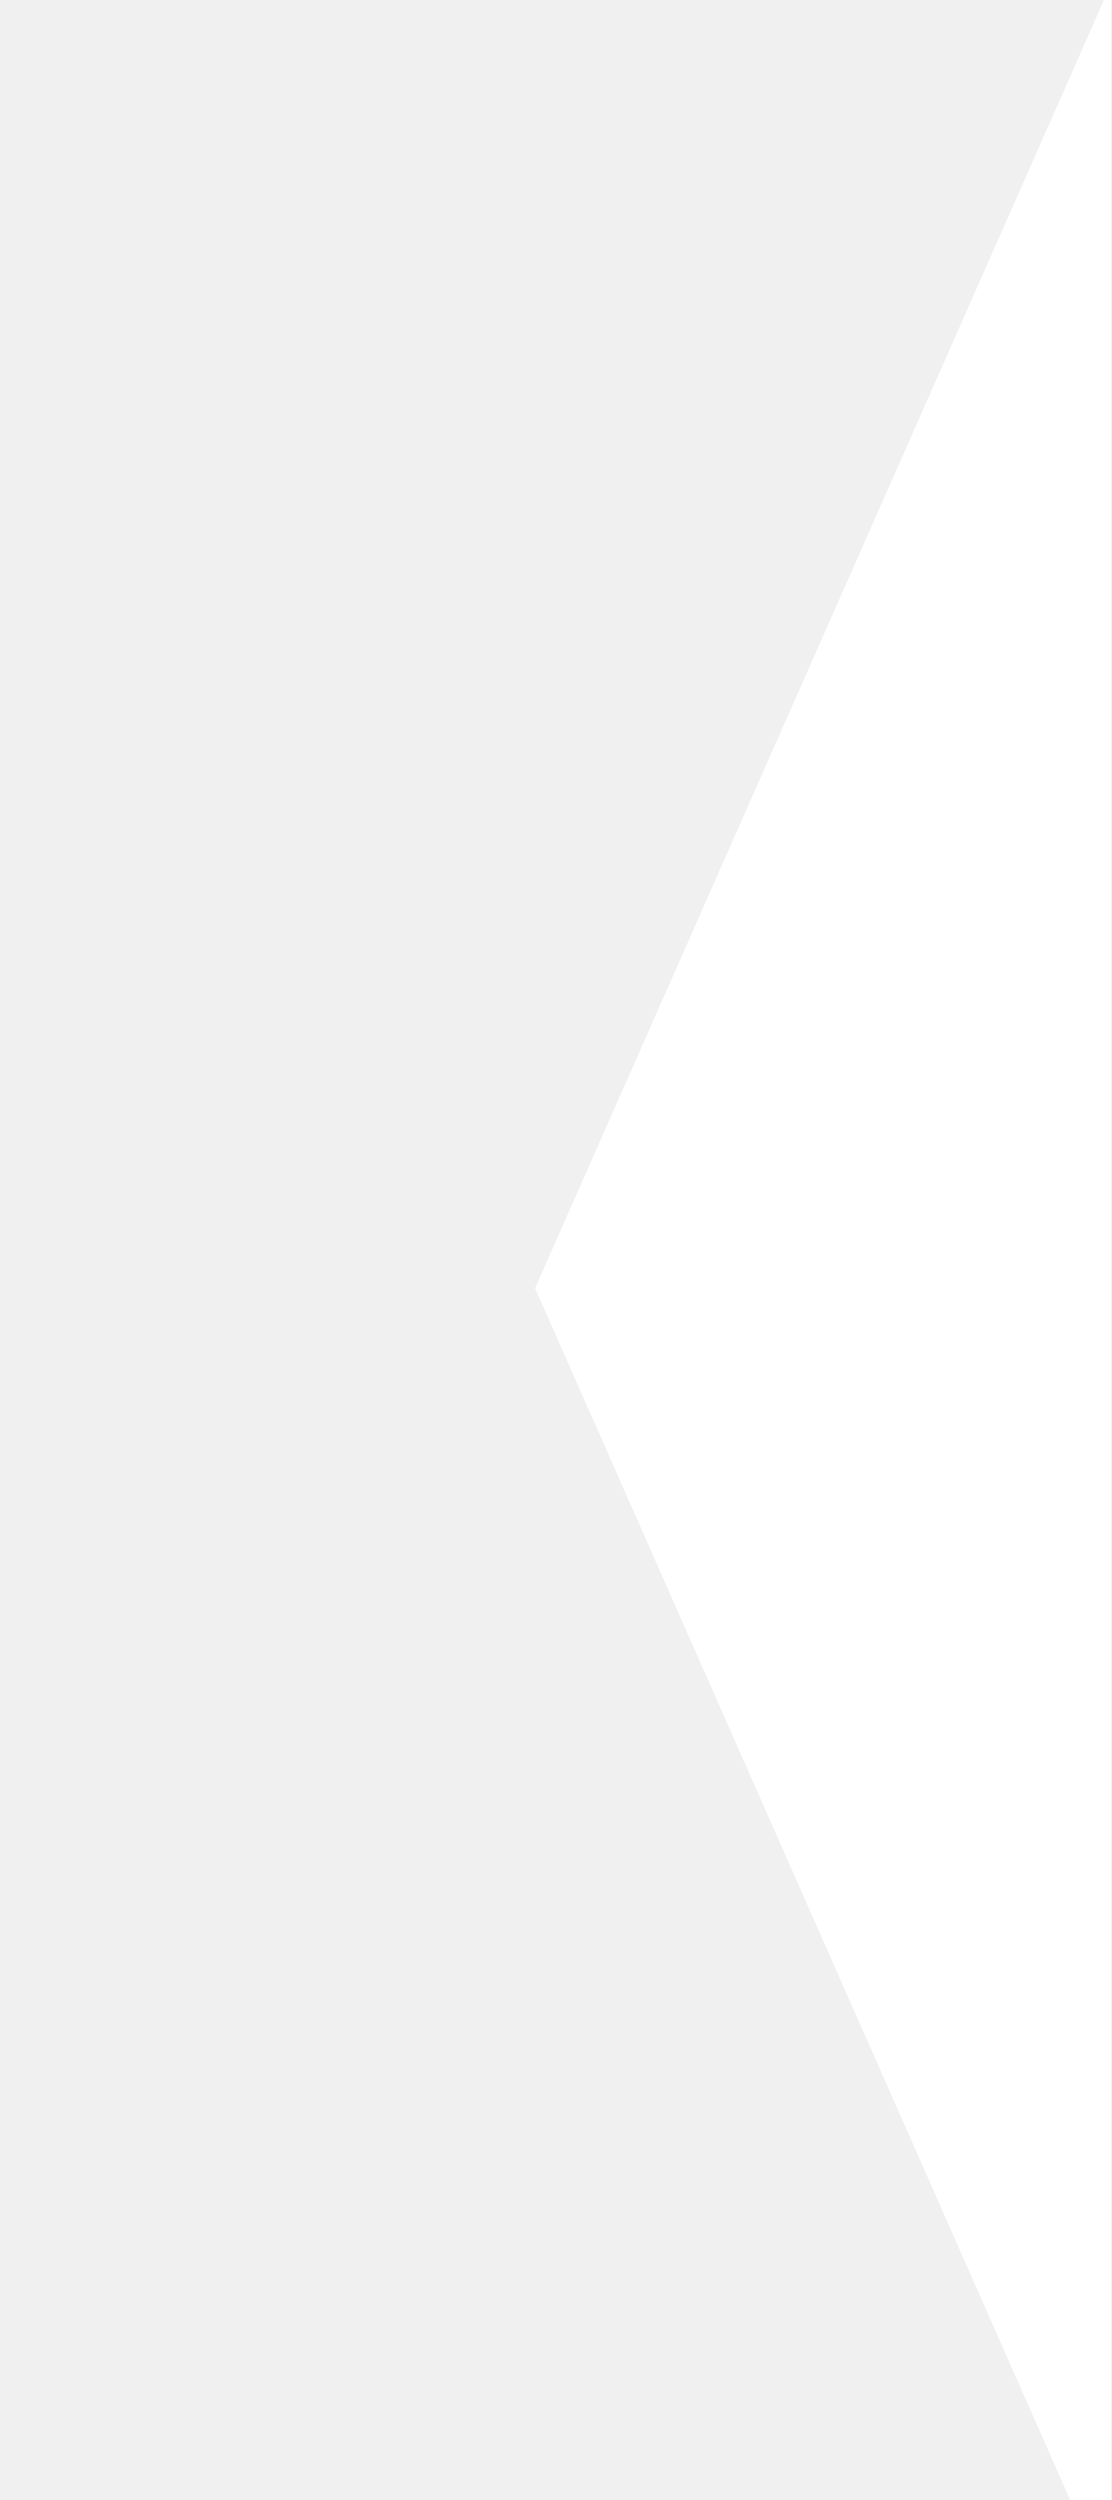
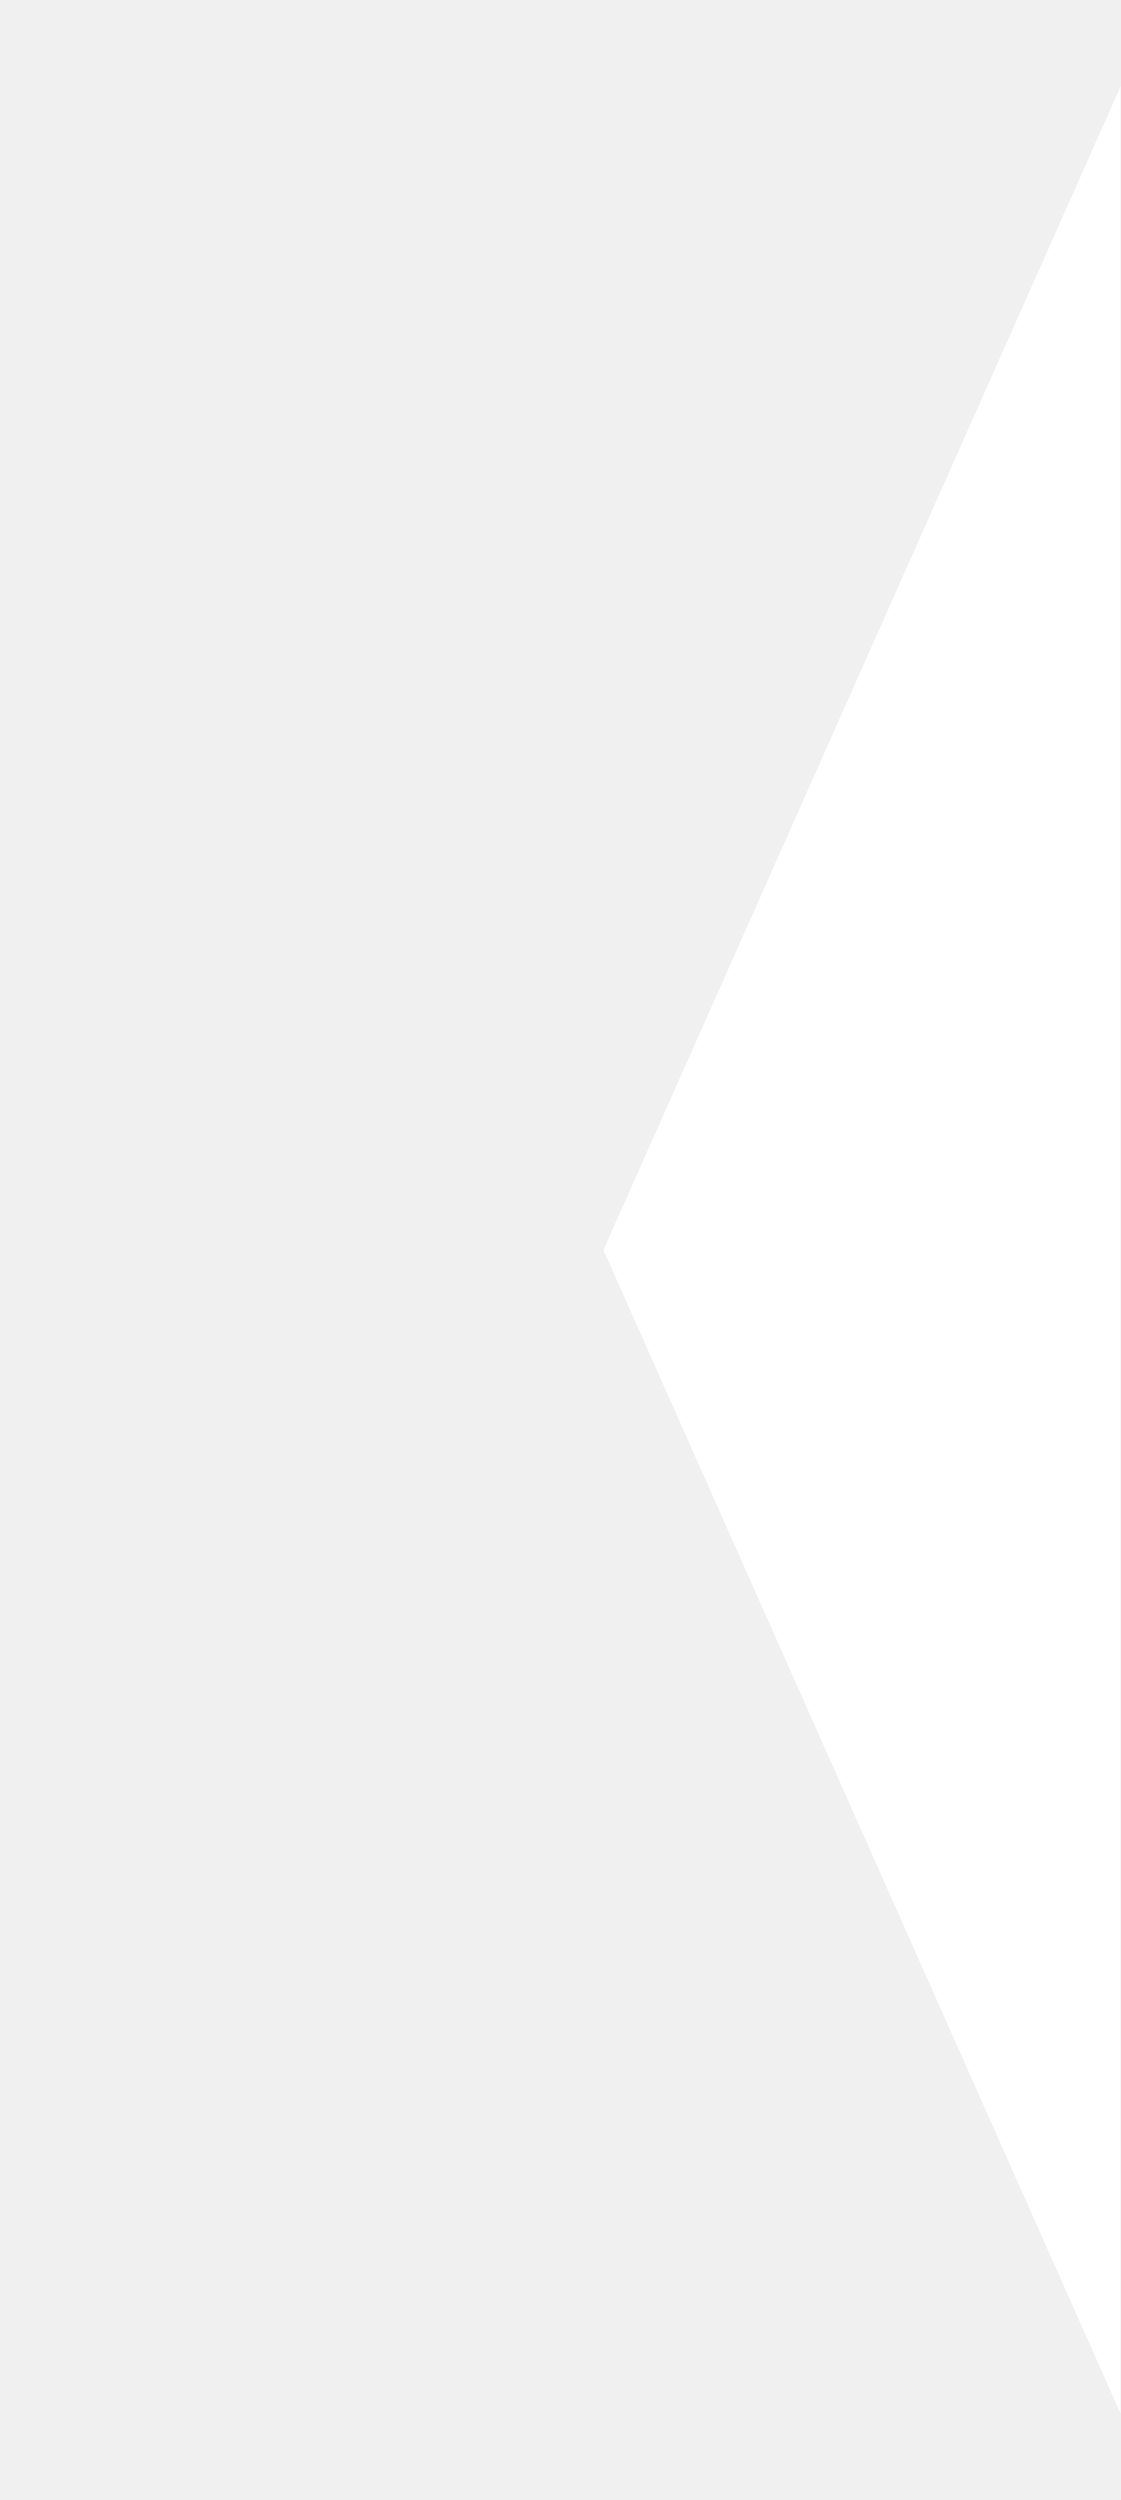
- <svg xmlns="http://www.w3.org/2000/svg" width="12" height="27" viewBox="0 0 12 27" fill="none">
-   <path fill-rule="evenodd" clip-rule="evenodd" d="M11.923 0H12V27H11.558L5.779 13.913L11.923 0Z" fill="white" />
+ <svg xmlns="http://www.w3.org/2000/svg" width="13" height="29" viewBox="0 0 13 29" fill="none">
+   <mask id="mask0_356_66" style="mask-type:alpha" maskUnits="userSpaceOnUse" x="0" y="0" width="13" height="29">
+     <rect width="13" height="29" transform="matrix(-1 0 0 1 13 0)" fill="white" />
+   </mask>
+   <g mask="url(#mask0_356_66)">
+     <path d="M7 14.5L13 1V28L7 14.5Z" fill="white" />
+   </g>
</svg>
